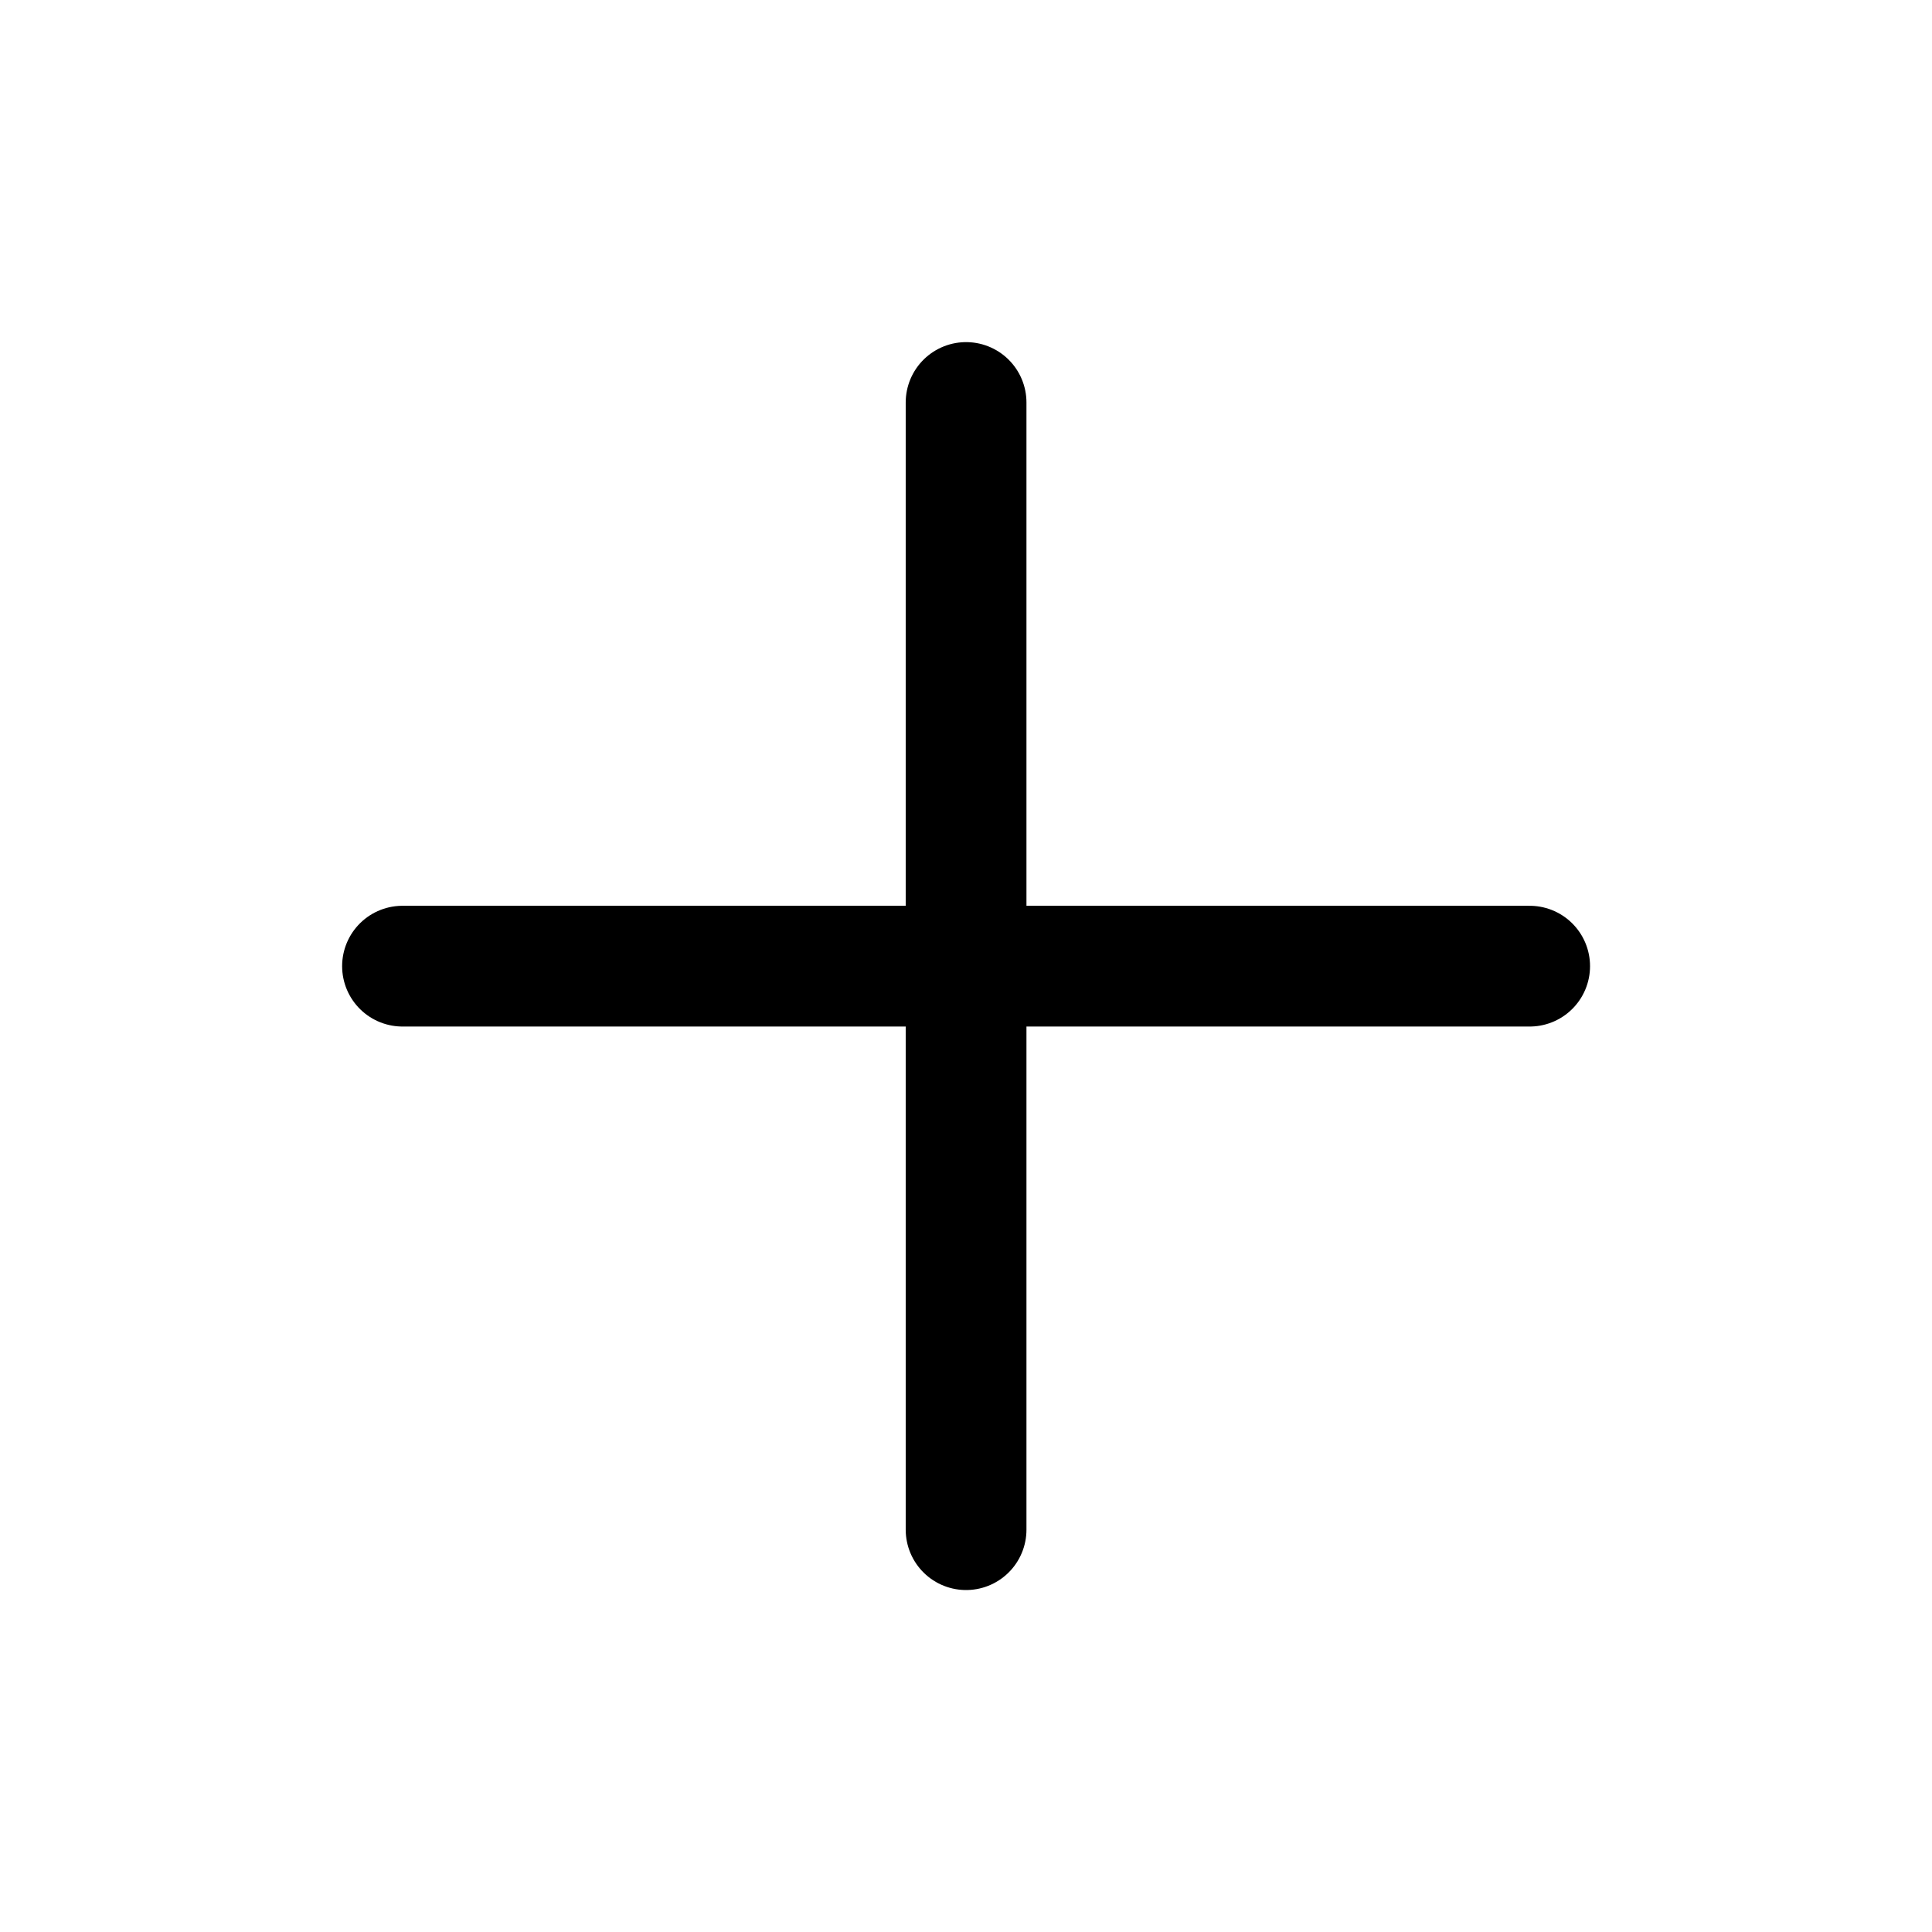
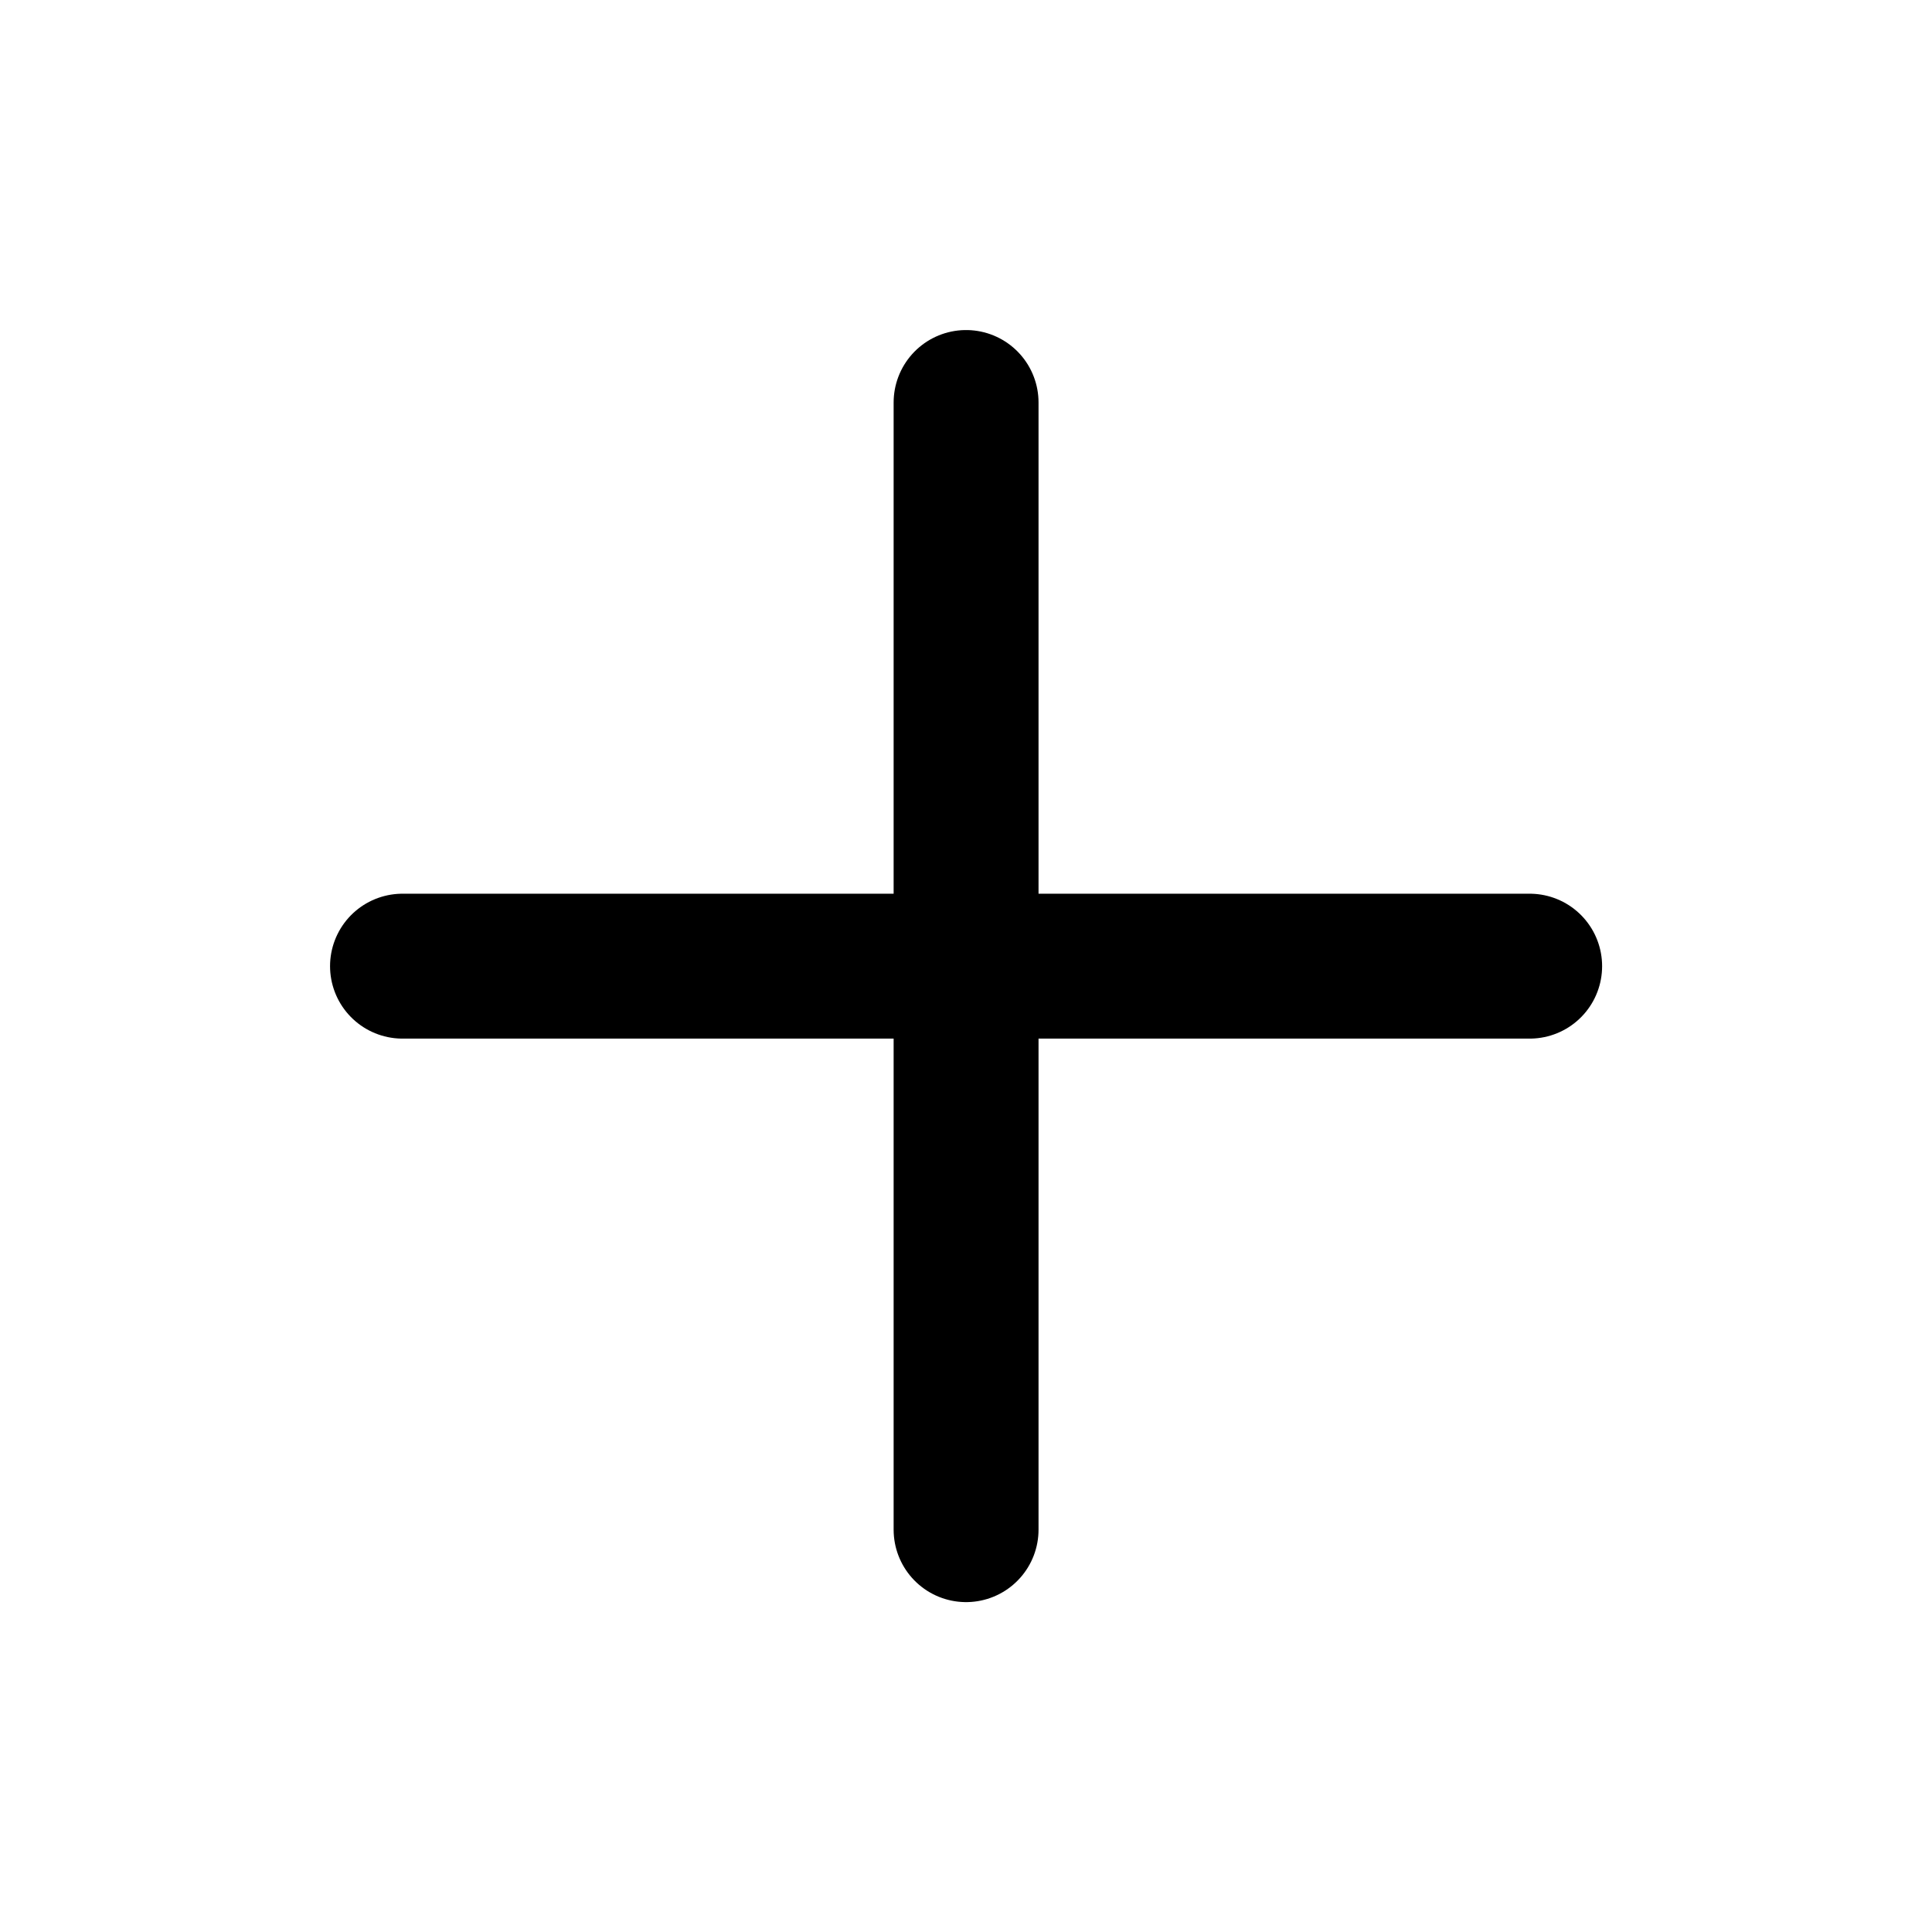
- <svg xmlns="http://www.w3.org/2000/svg" width="24" height="24" viewBox="0 0 24 24">
-   <path fill="none" stroke="currentColor" stroke-linecap="round" stroke-linejoin="round" stroke-width="1.5" d="M12.001 5v14.002m7.001-7H5" />
+ <svg xmlns="http://www.w3.org/2000/svg" viewBox="0 0 24 24">
+   <path fill="none" stroke="currentColor" stroke-linecap="round" stroke-linejoin="round" stroke-width="1.8" d="M12.001 5v14.002m7.001-7H5" />
</svg>
